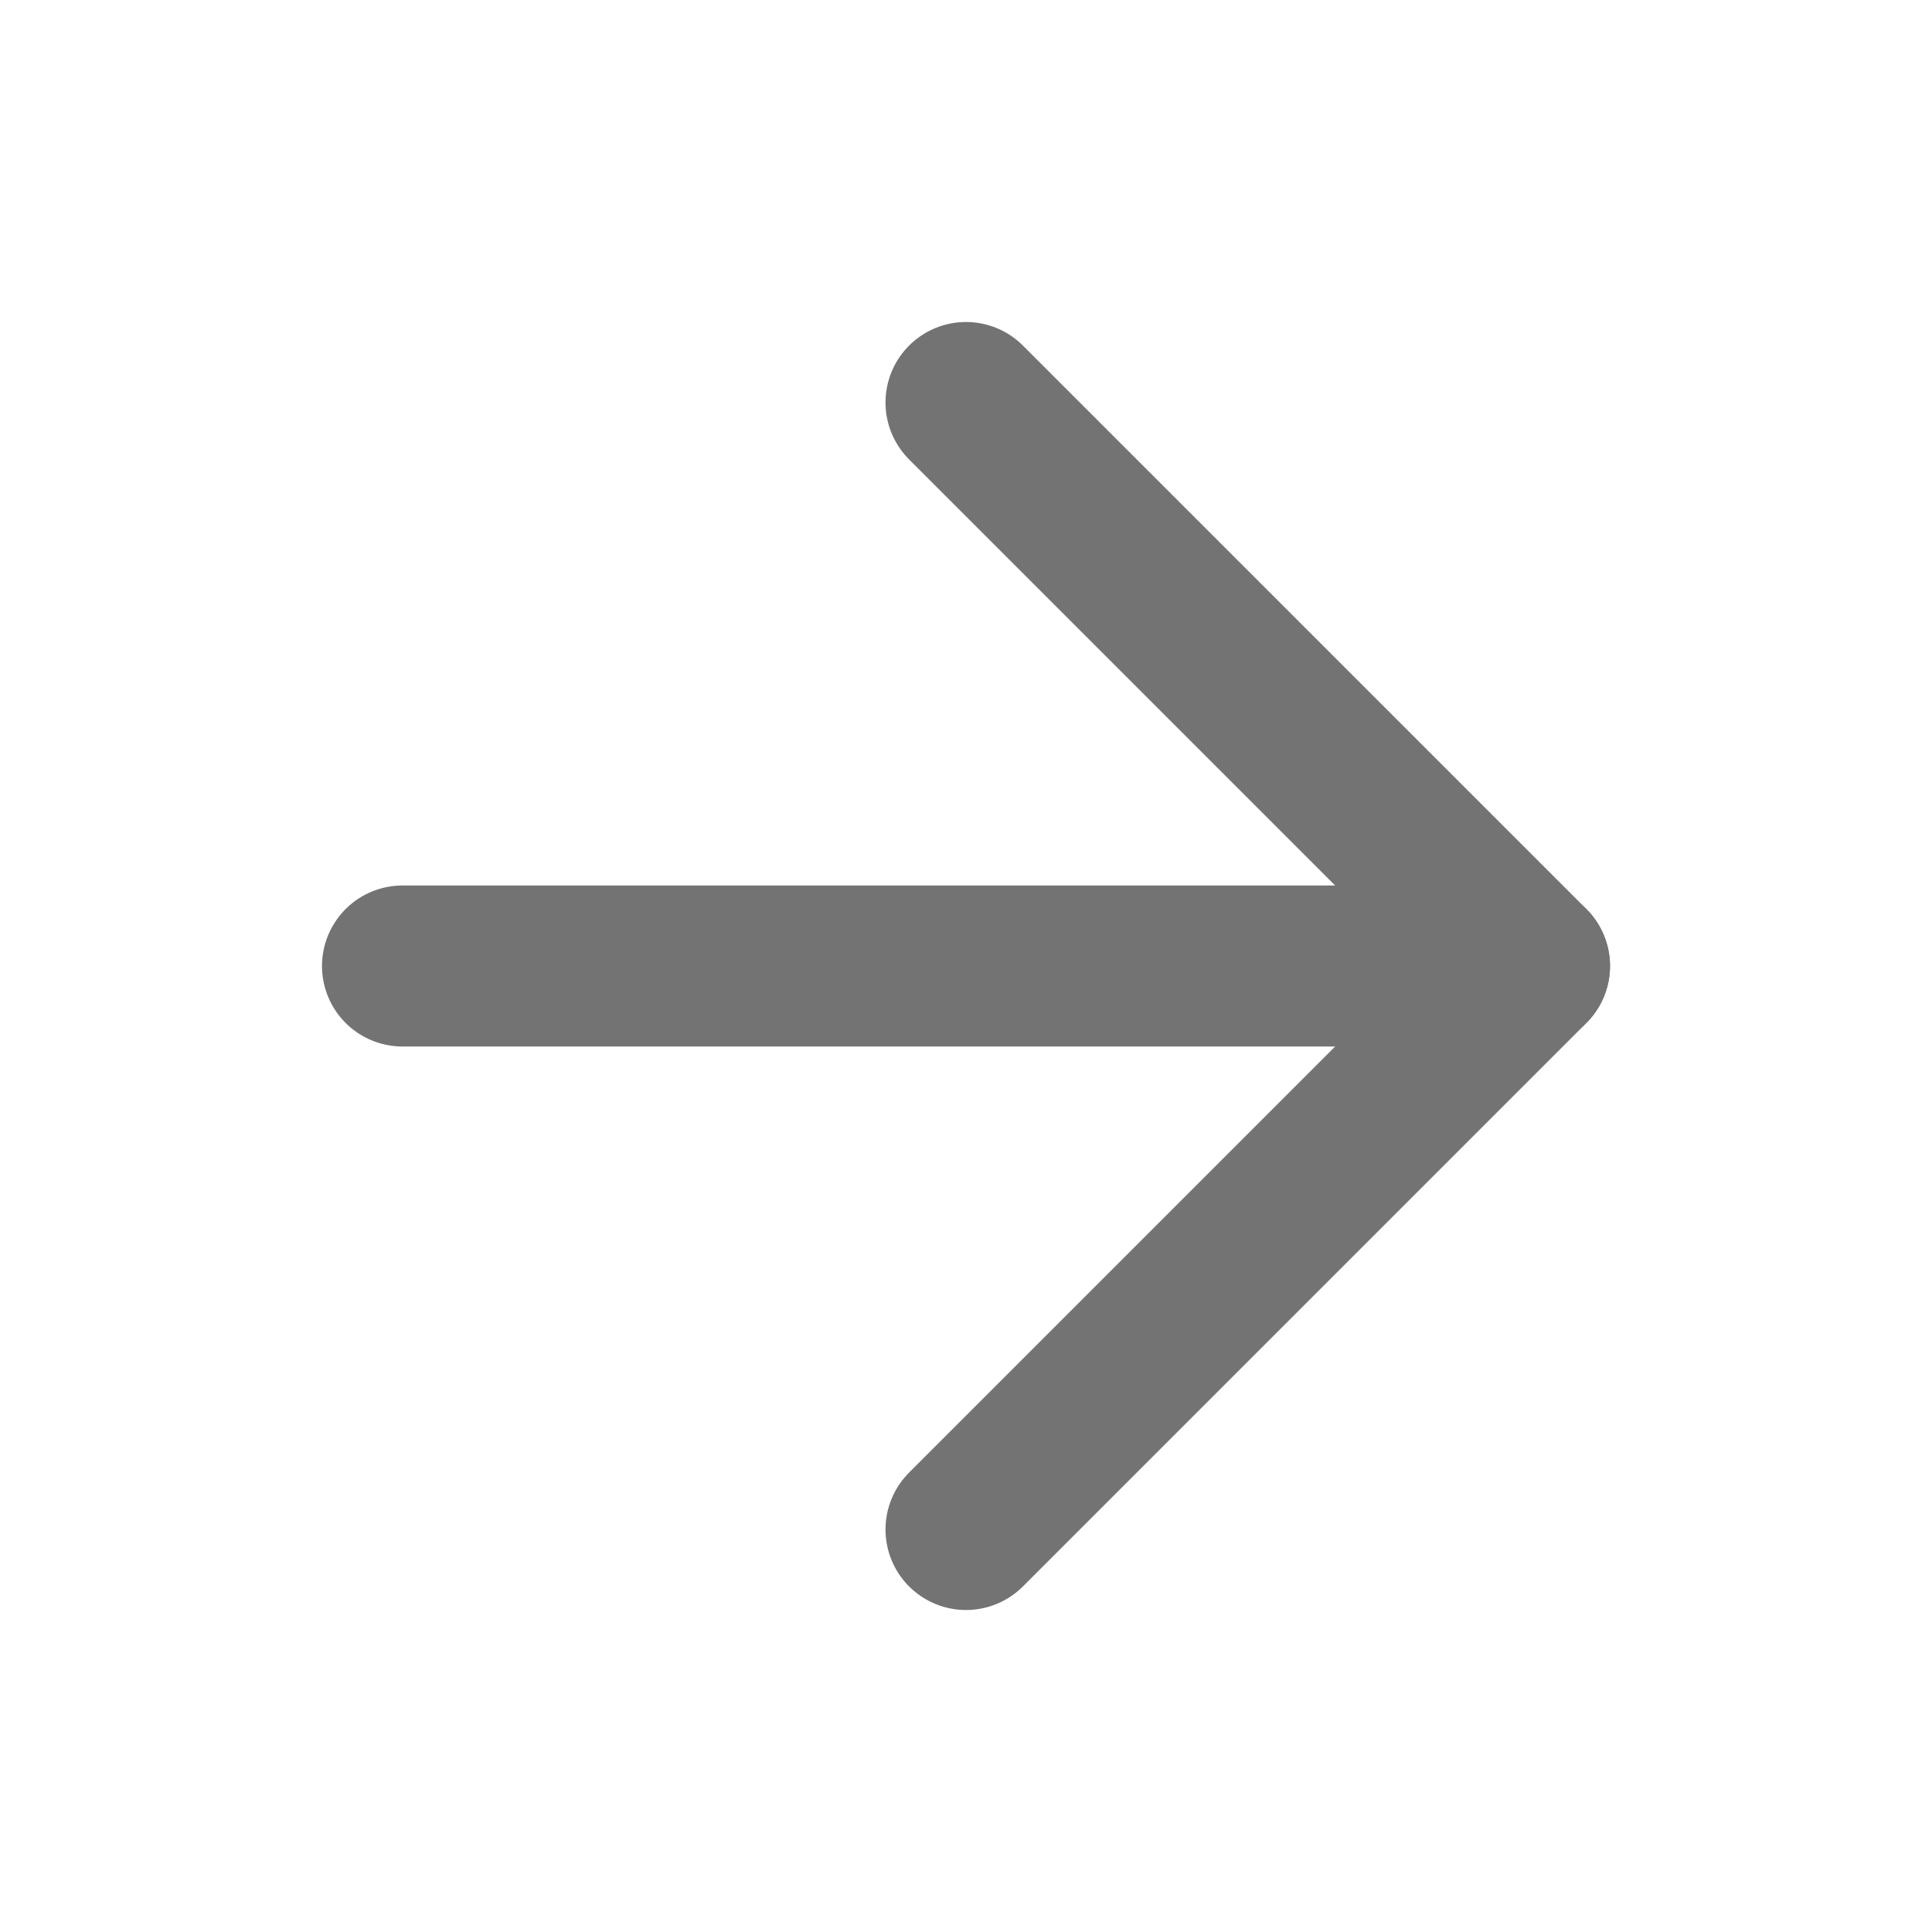
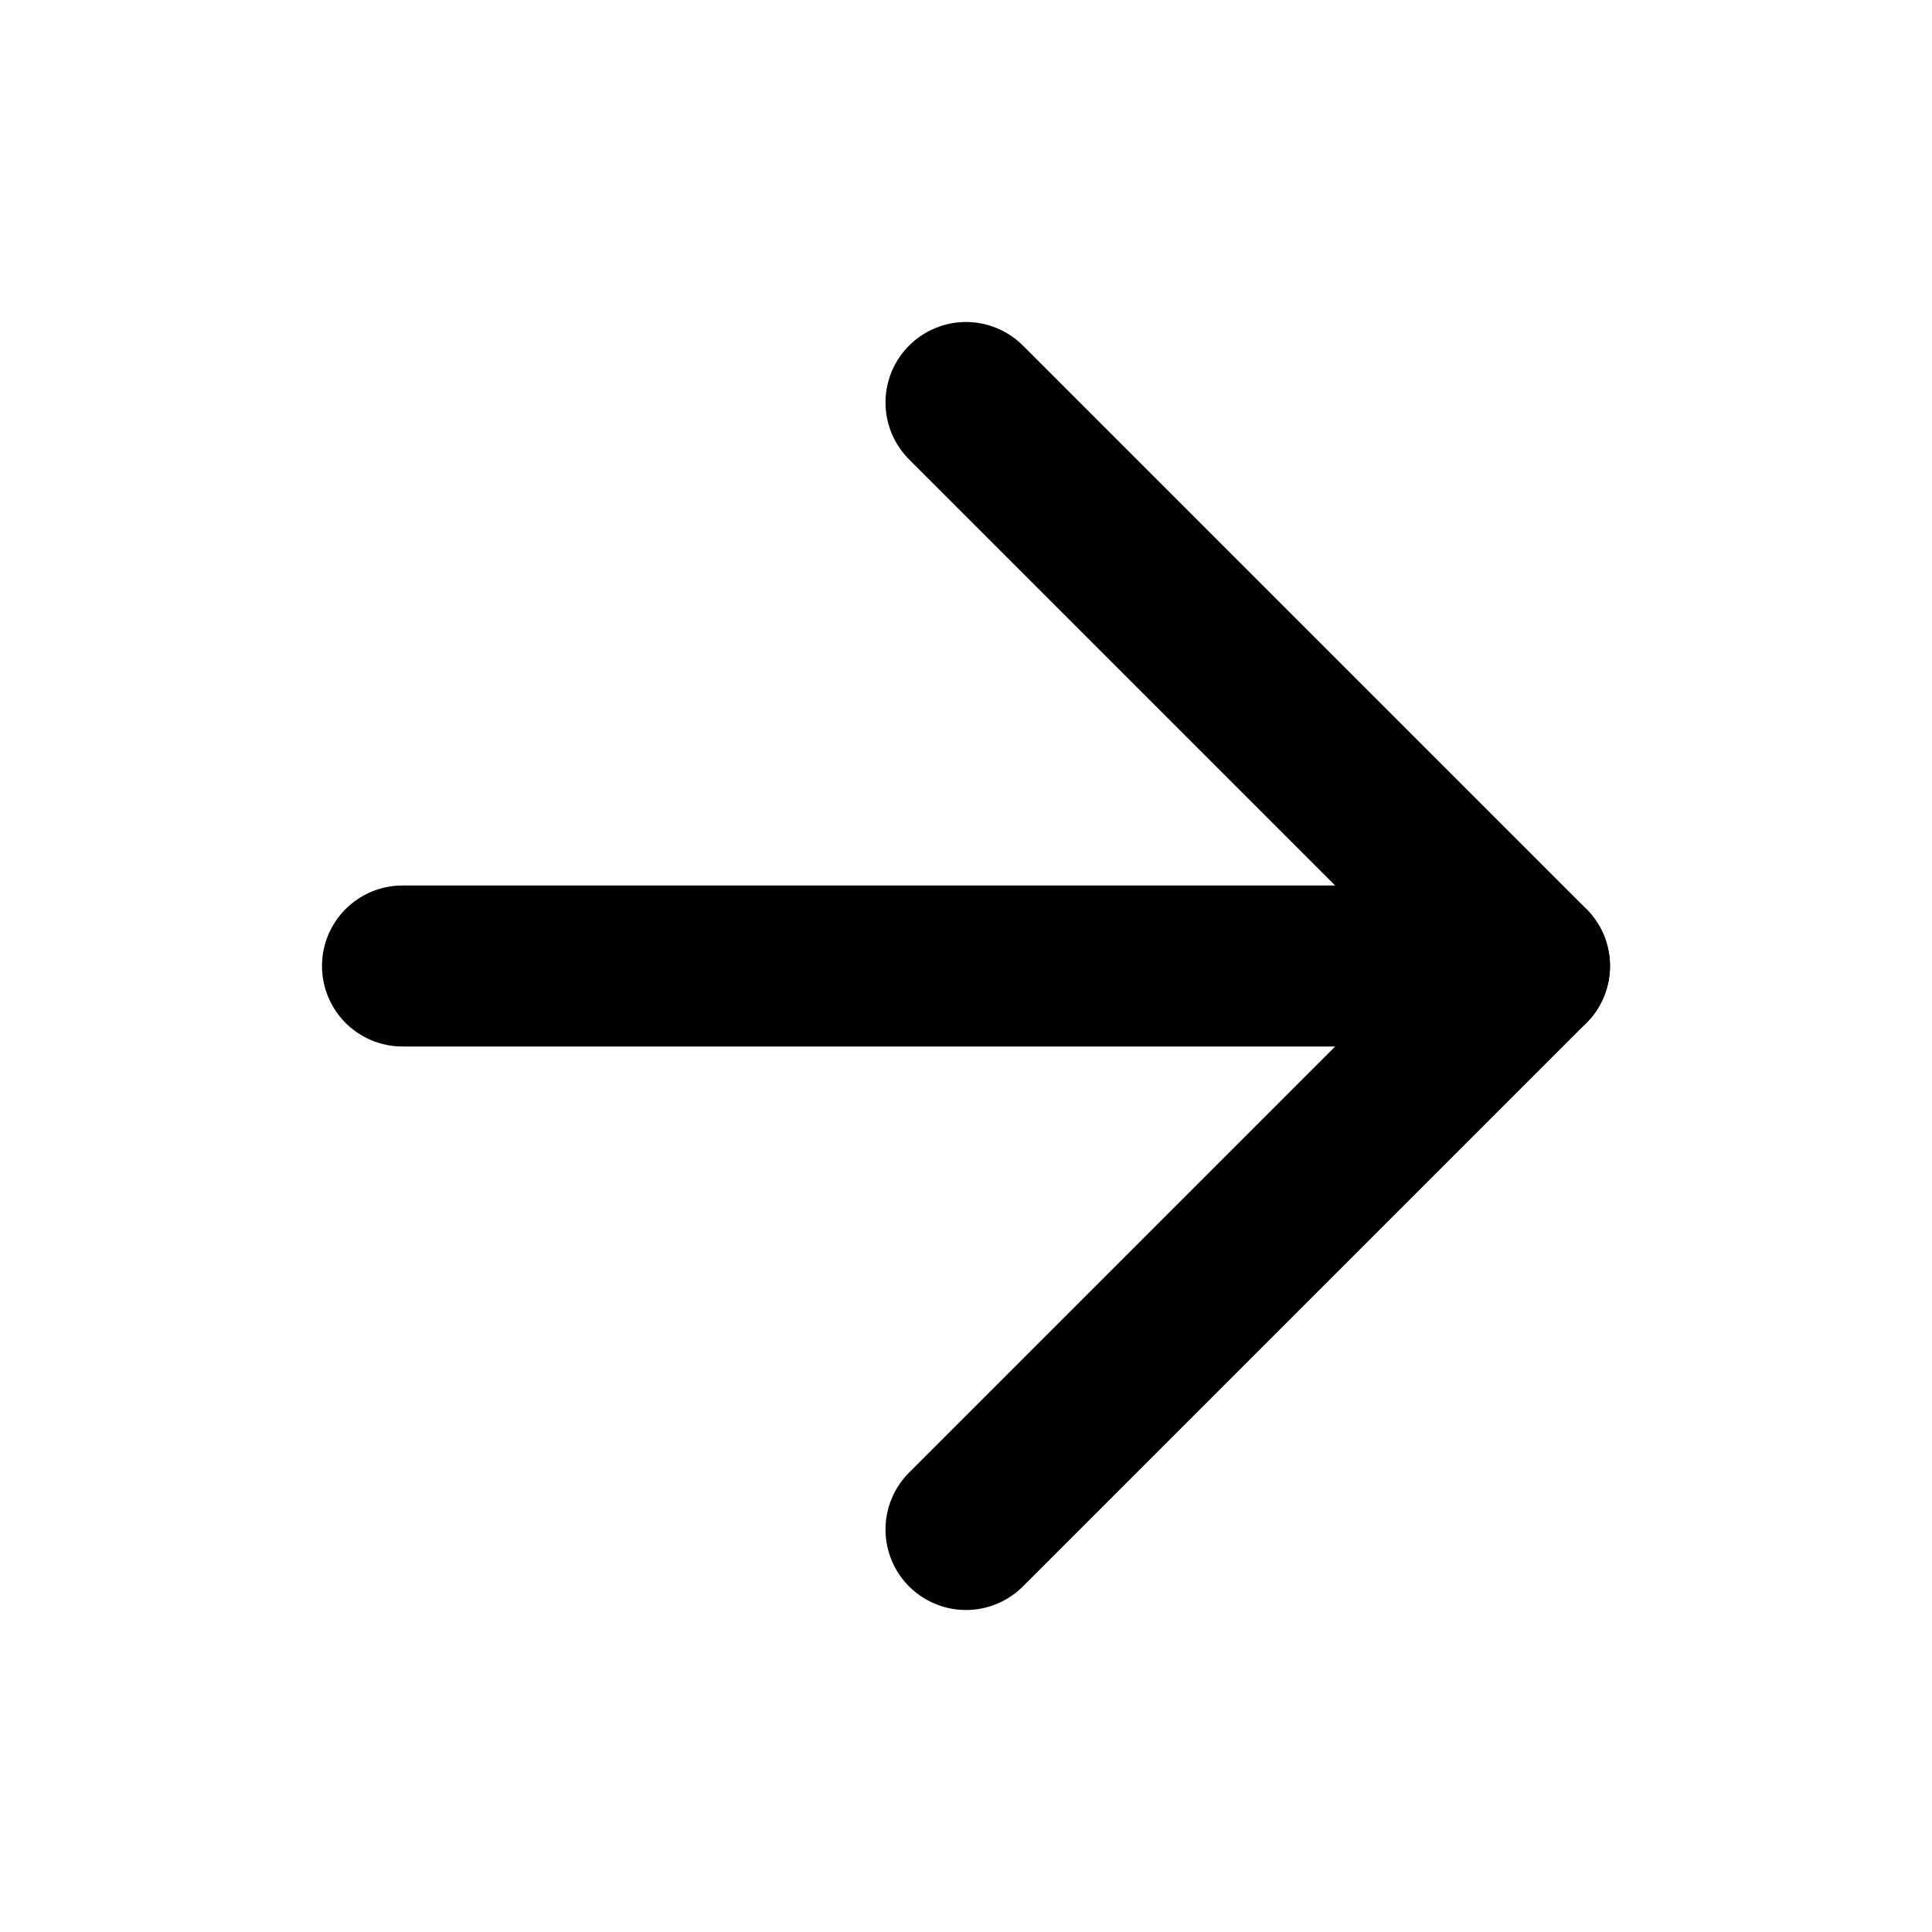
- <svg xmlns="http://www.w3.org/2000/svg" class="feather feather-arrow-right" fill="none" height="24" stroke="#737373" stroke-linecap="round" stroke-linejoin="round" stroke-width="2" viewBox="0 0 24 24" width="24">
+ <svg xmlns="http://www.w3.org/2000/svg" class="feather feather-arrow-right" fill="none" height="24" stroke="currentColor" stroke-linecap="round" stroke-linejoin="round" stroke-width="2" viewBox="0 0 24 24" width="24">
  <line x1="5" x2="19" y1="12" y2="12" />
  <polyline points="12 5 19 12 12 19" />
</svg>
